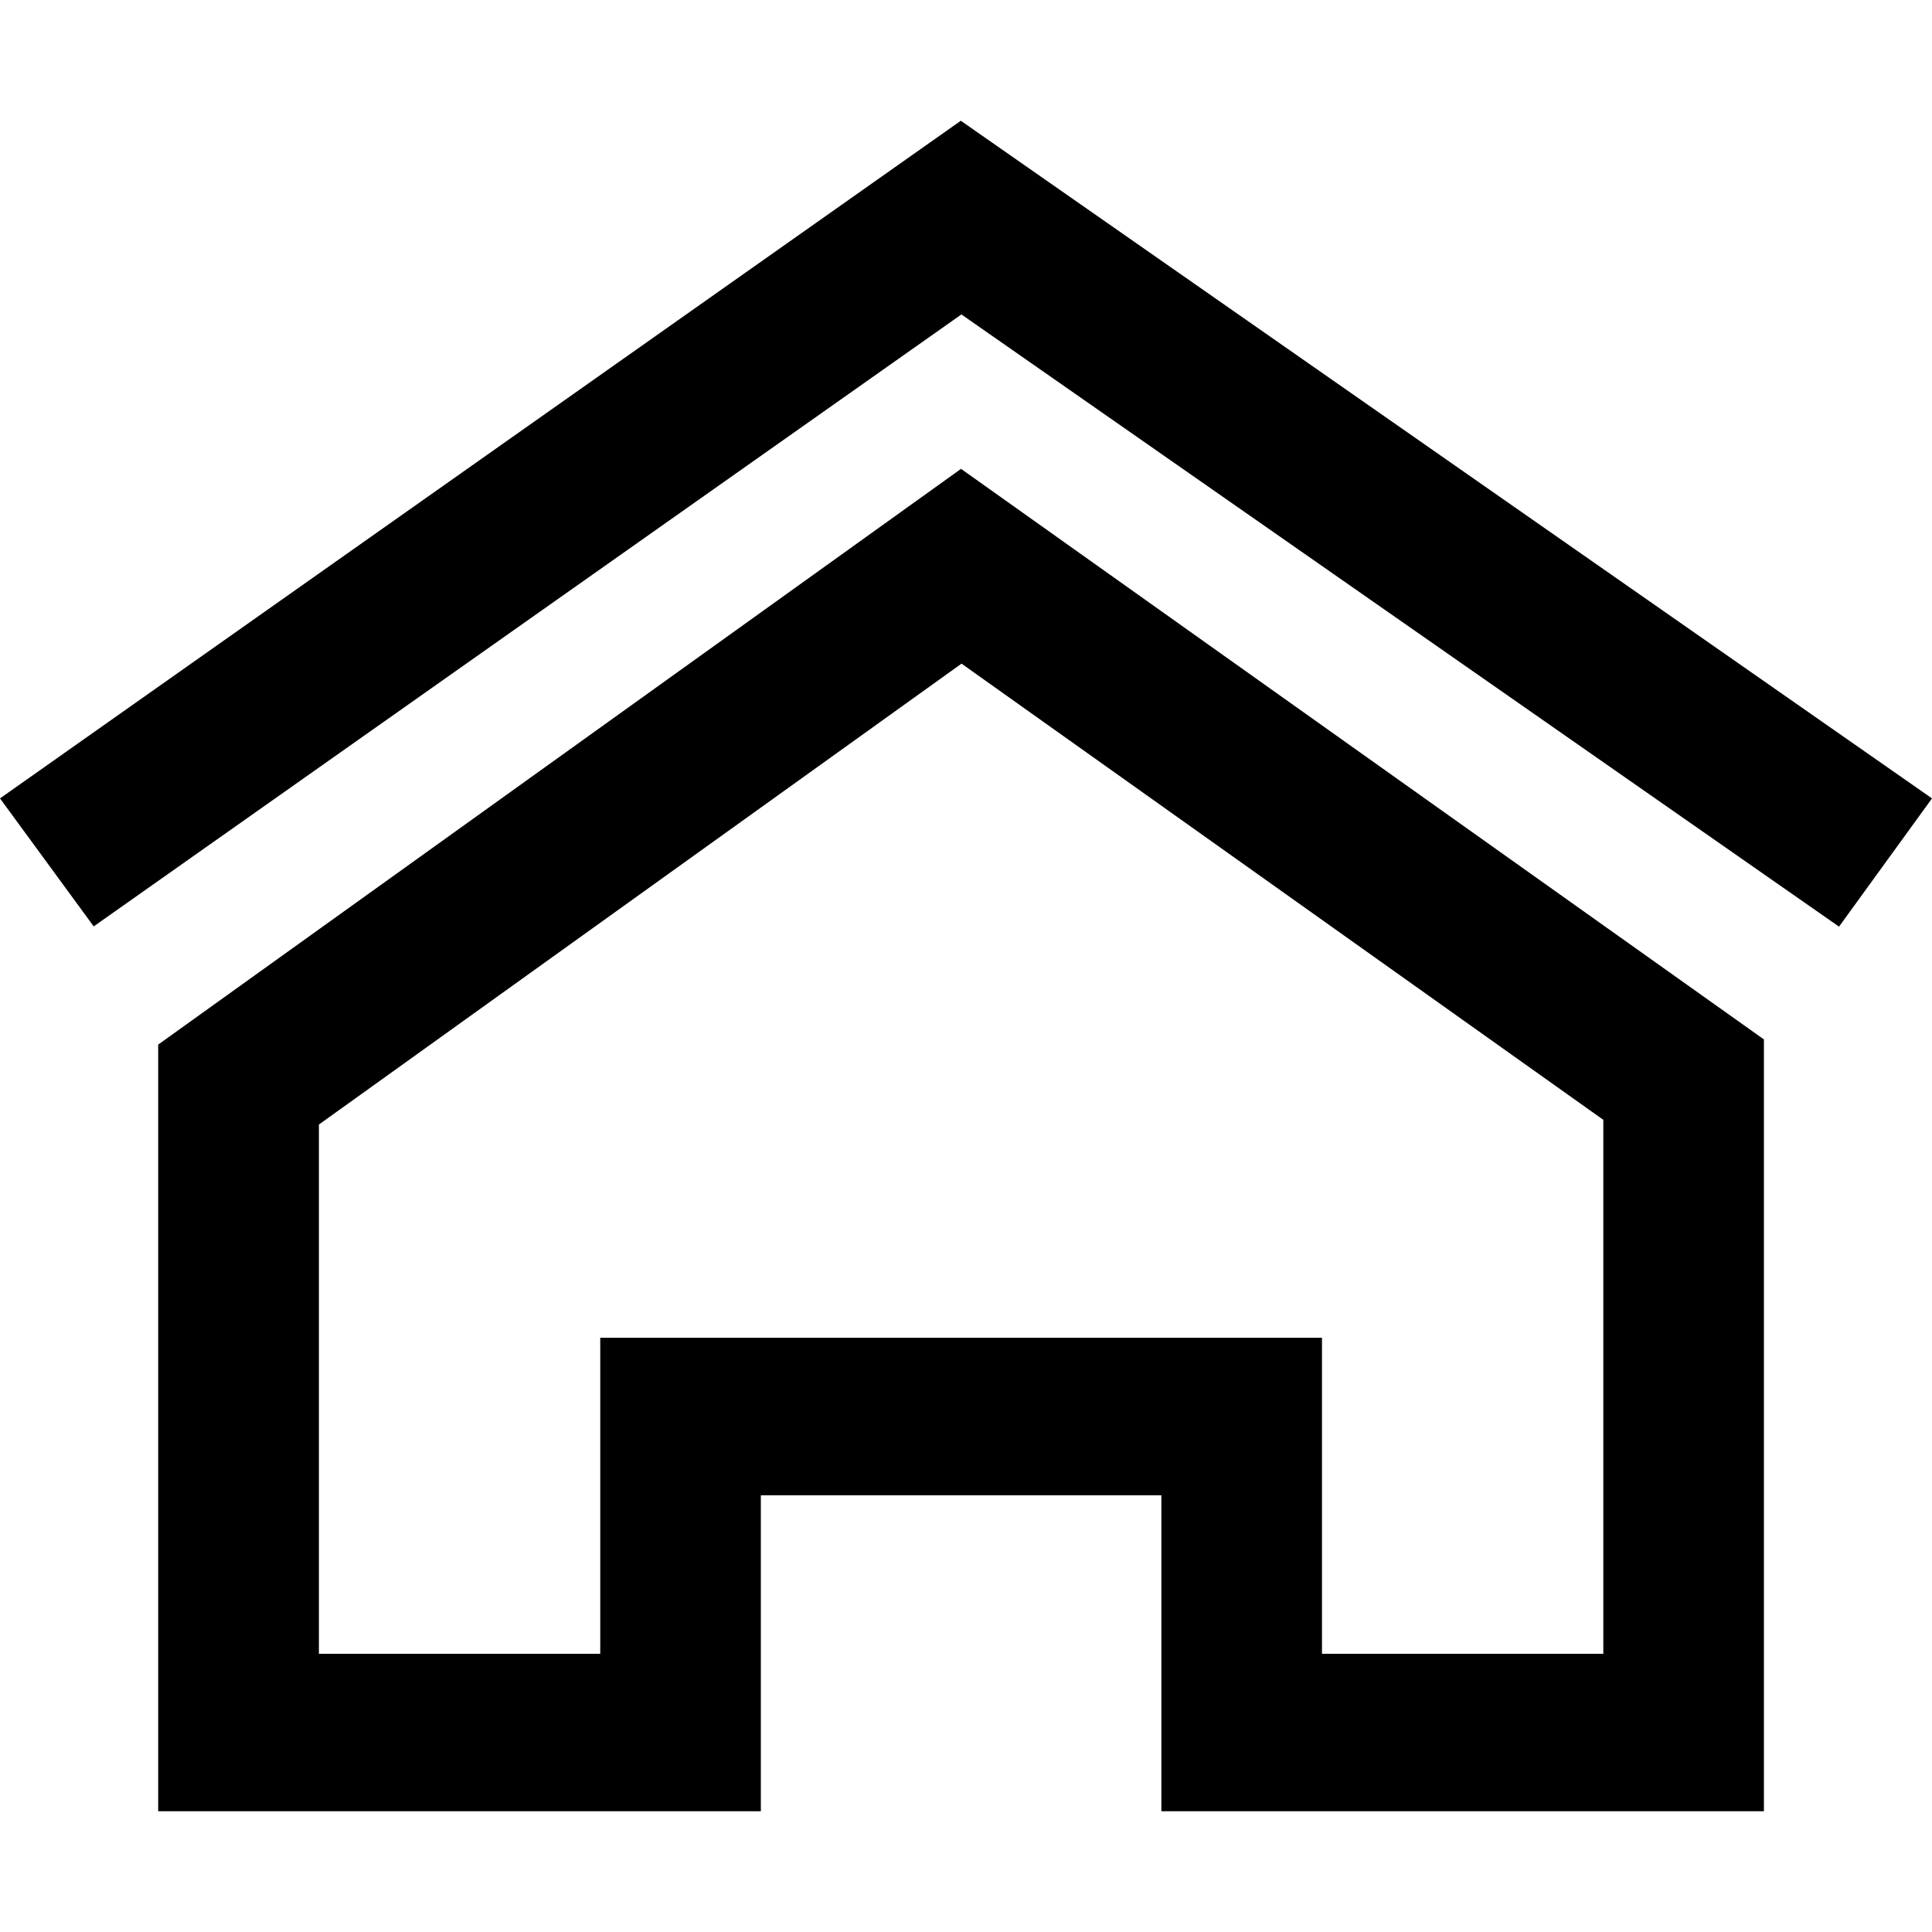
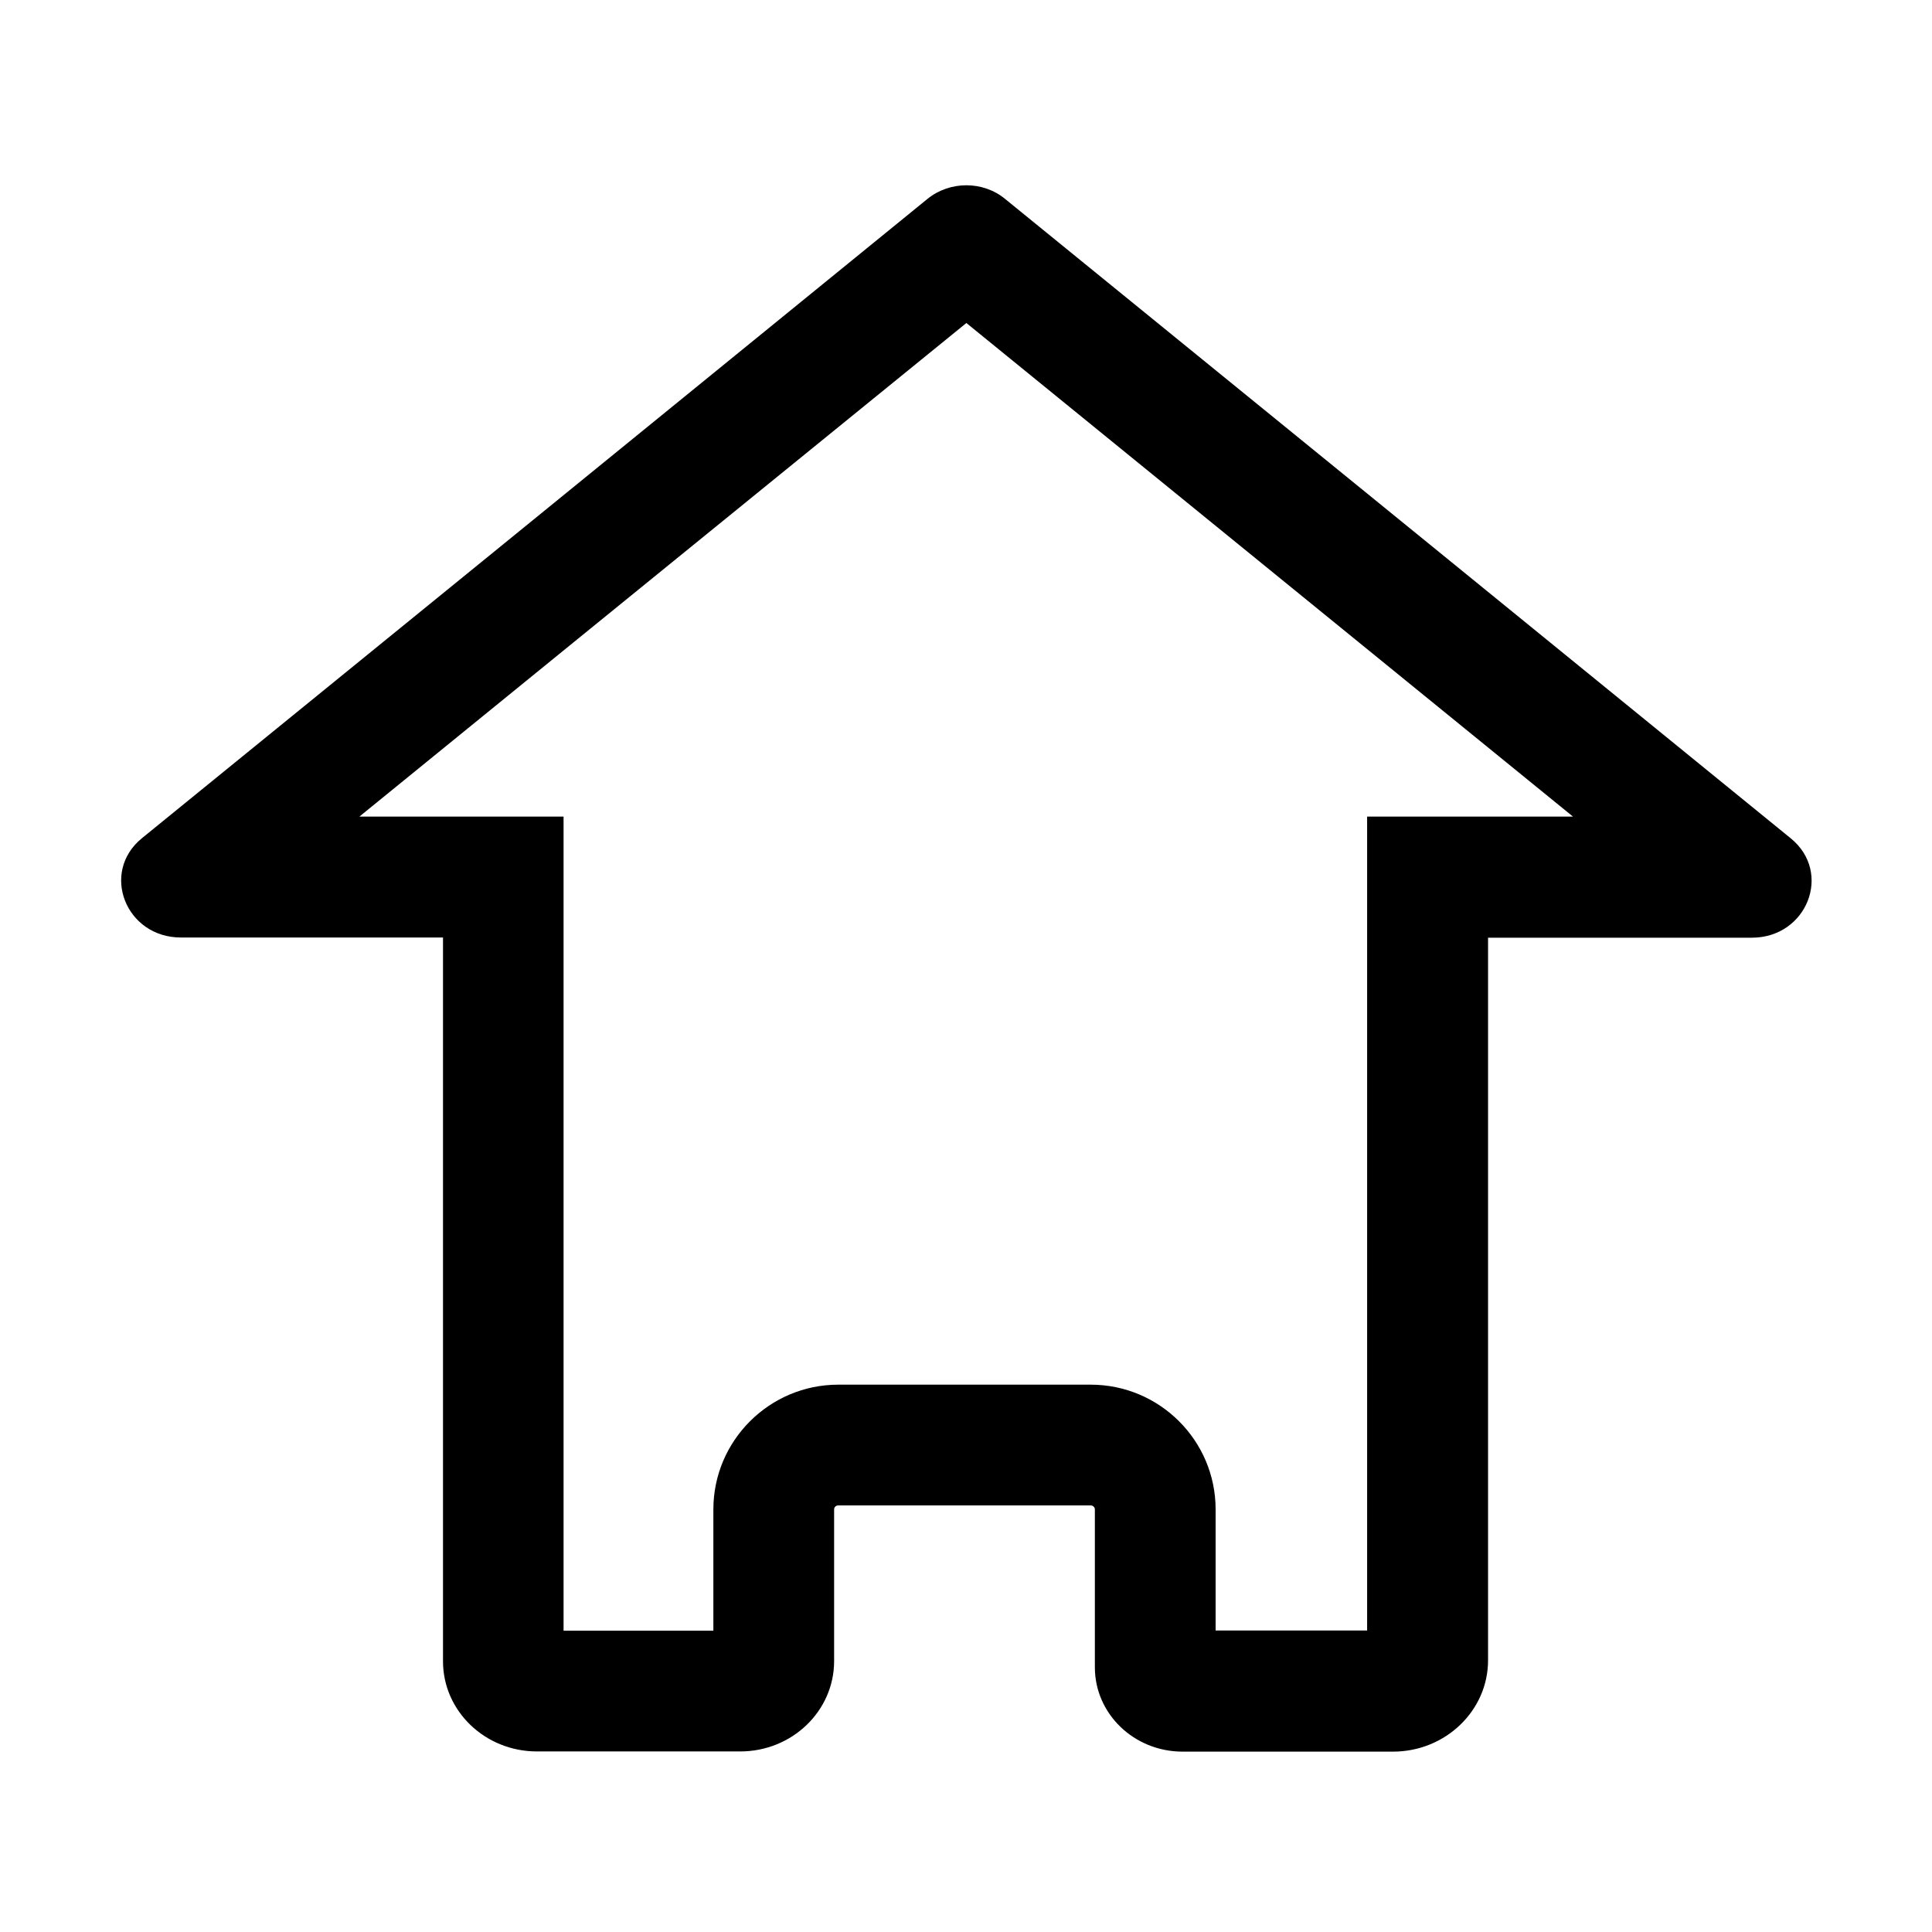
- <svg xmlns="http://www.w3.org/2000/svg" t="1689903441759" class="icon" viewBox="0 0 1024 1024" version="1.1" p-id="4041" width="200" height="200">
-   <path d="M169.024 596.032v280.512h149.12v-167.488h382.528v167.488h149.12V593.536L509.632 351.744 169.024 596.032z m340.352-347.52l425.536 302.4V960h-319.36v-167.488H403.264V960H83.84V553.664L509.44 248.448zM49.664 491.008L0 423.168 509.248 64 1024 423.168l-49.28 67.968-465.152-324.48L49.664 491.008z" p-id="4042" />
+ <svg xmlns="http://www.w3.org/2000/svg" t="1675566477499" class="icon" viewBox="0 0 1024 1024" version="1.1" p-id="1093" width="400" height="400">
+   <path d="M512.2 171.2l210.4 171.2 111.1 90.4H724.6v431.4h-80.3V800c0-36.5-29.7-66.1-66.2-66.1H444.3c-36.5 0-66.2 29.7-66.2 66.1v64.3h-79.4V432.8H190.5l111.1-90.4 210.6-171.2m0-73c-7.3 0-14.7 2.4-20.6 7.2L261.4 292.8 75.3 444.2c-22.3 18.1-8.7 52.7 20.6 52.7h138.9v383.6c0 26.4 22.3 47.8 49.8 47.8h107.7c27.5 0 49.8-21.4 49.8-47.9V800c0-1.2 1-2.1 2.2-2.1h133.8c1.2 0 2.2 1 2.2 2.1v83.7c0 24.7 20.8 44.7 46.5 44.7h111.5c27.8 0 50.4-21.7 50.4-48.4V497h139.8c29.3 0 42.9-34.6 20.6-52.7L763 292.8 532.8 105.5c-5.9-4.9-13.3-7.3-20.6-7.3z" p-id="1094" />
</svg>
